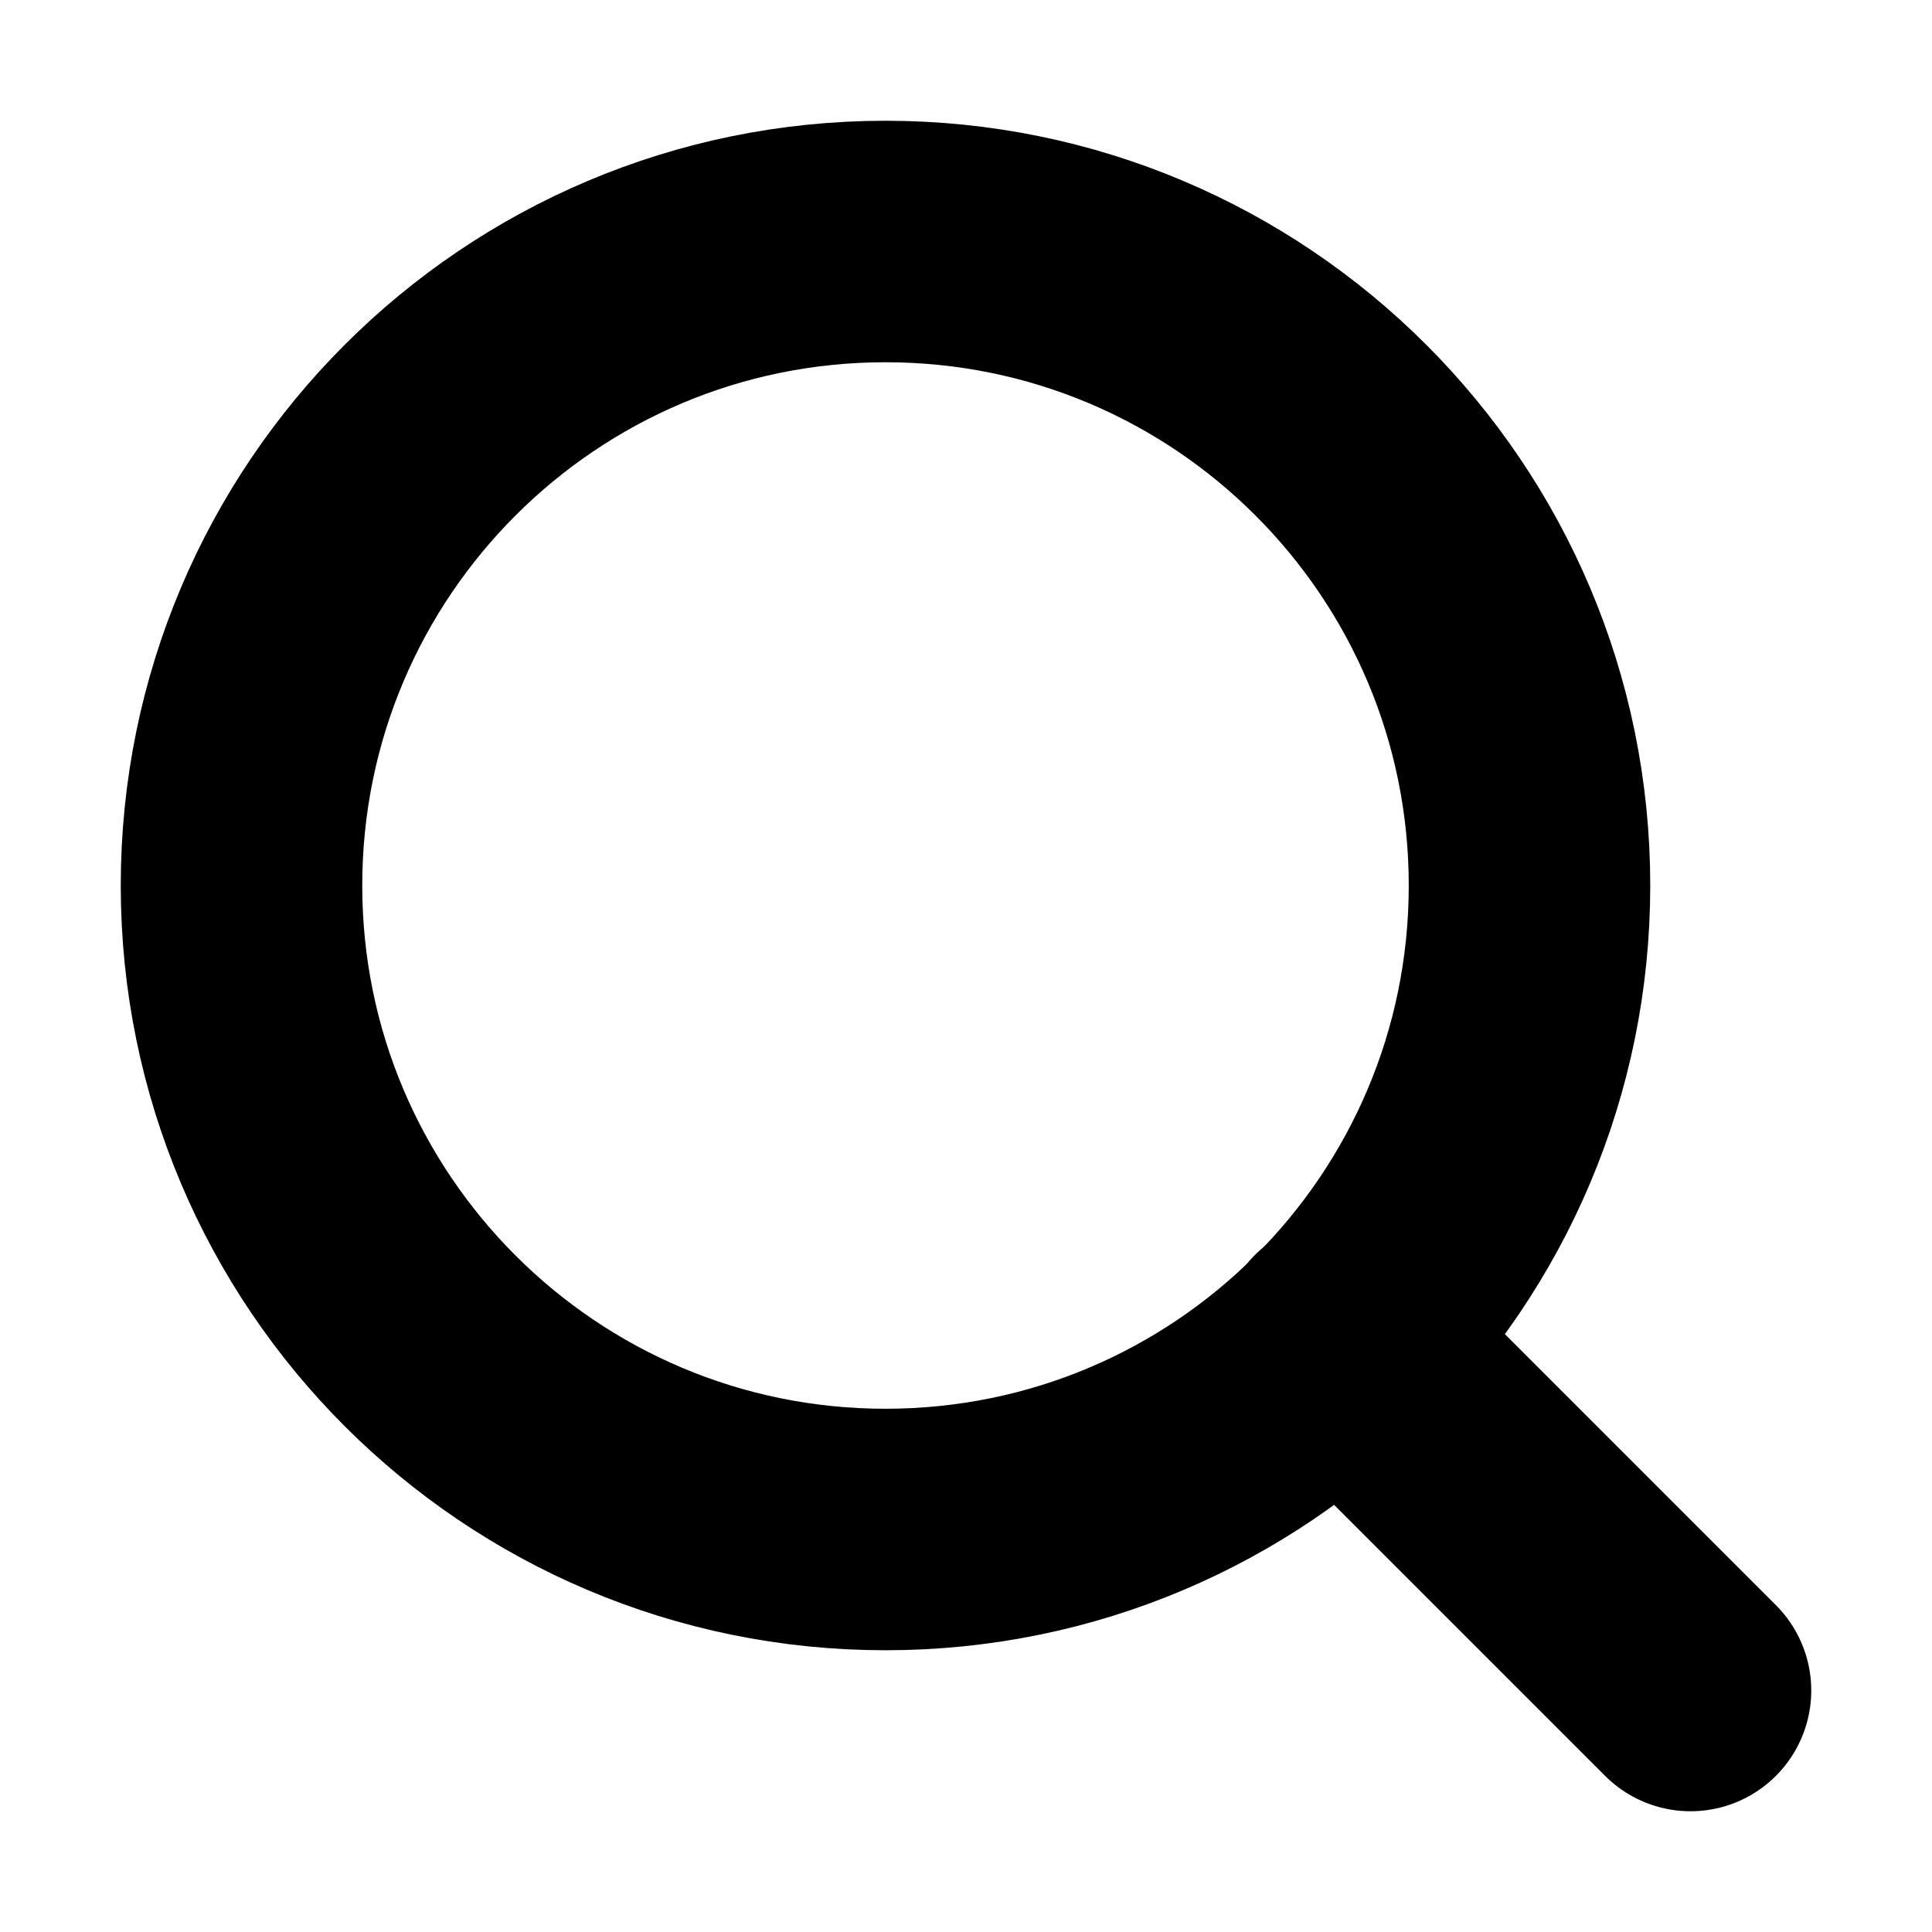
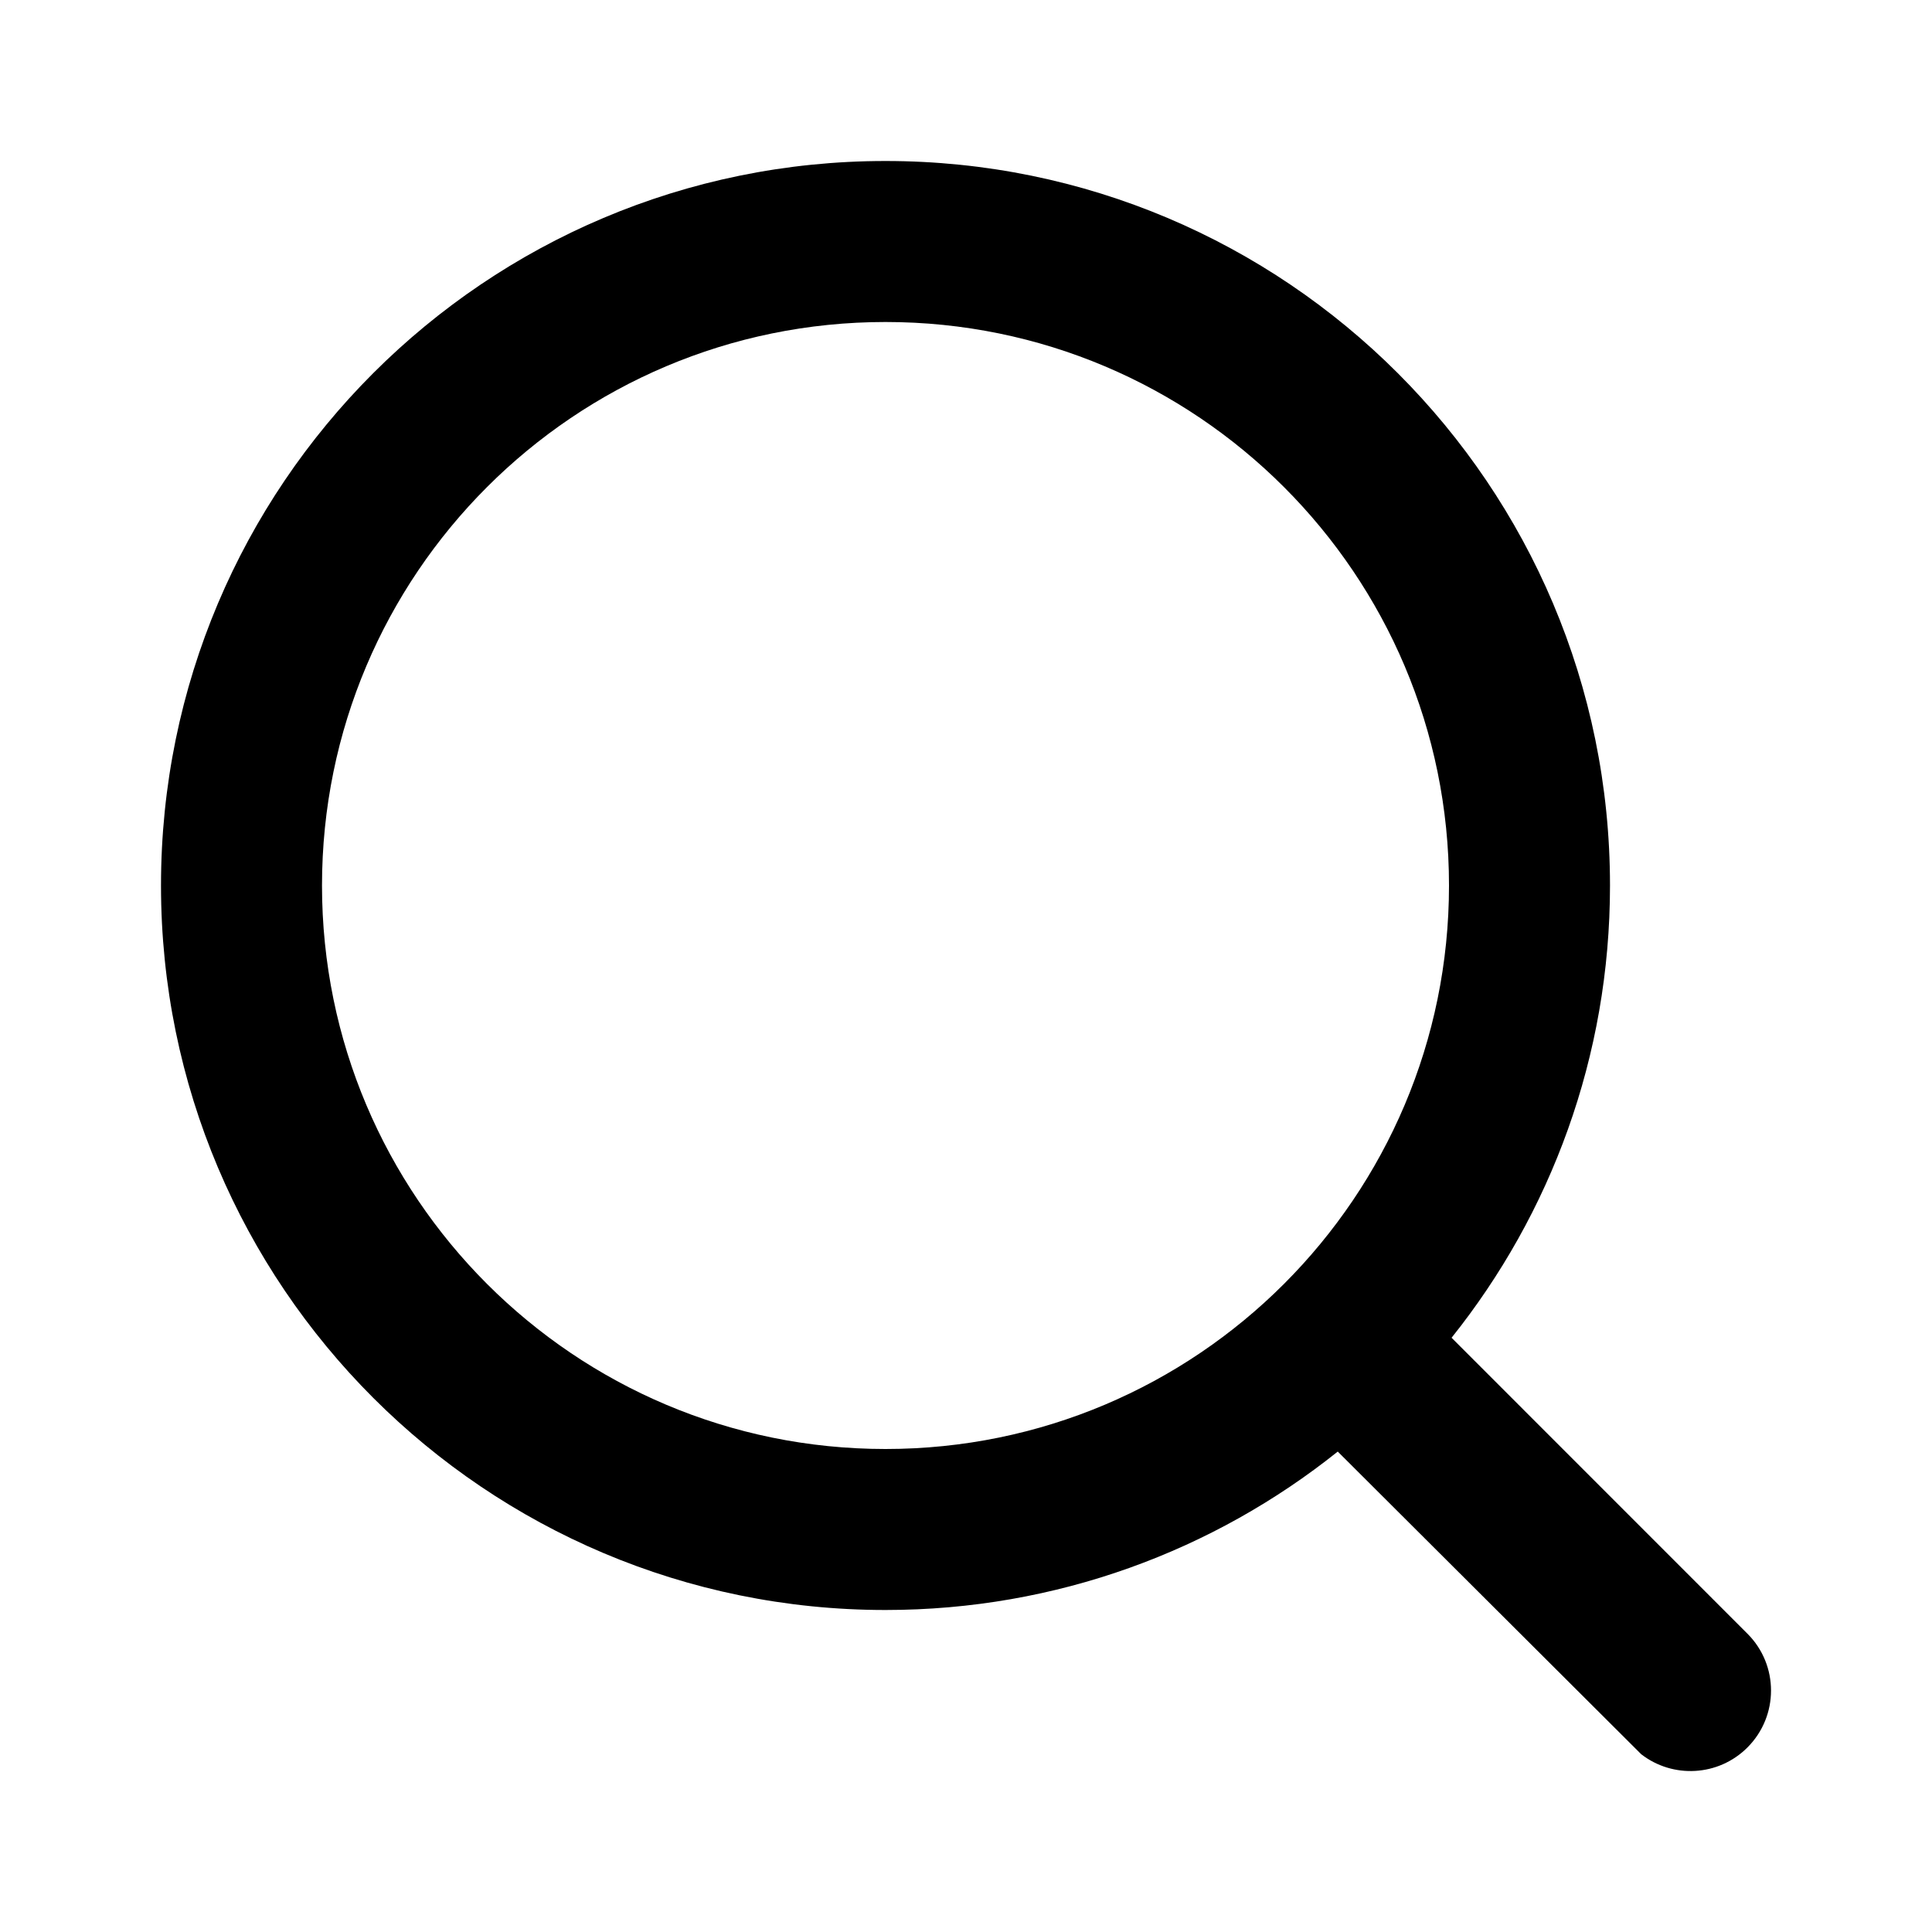
- <svg xmlns="http://www.w3.org/2000/svg" width="20" height="20" viewBox="0 0 24 24" fill="none" stroke="currentColor" stroke-width="3" stroke-linecap="round" stroke-linejoin="round" class="feather feather-search">
-   <circle cx="11" cy="11" r="8" />
-   <line x1="21" y1="21" x2="16.65" y2="16.65" />
+ <svg xmlns="http://www.w3.org/2000/svg" fill="none" height="512" viewBox="0 0 24 24" width="512">
+   <path clip-rule="evenodd" d="m20 11c0-4.971-4.029-9-9-9-4.971 0-9 4.029-9 9 0 4.971 4.029 9 9 9 2.125 0 4.078-.737 5.618-1.968l3.769 3.759c.392.305.96.277 1.32-.083.391-.391.391-1.024 0-1.414l-3.675-3.676c1.231-1.54 1.968-3.492 1.968-5.617zm-16 0c0-3.866 3.134-7 7-7 3.866 0 7 3.134 7 7 0 3.866-3.134 7-7 7-3.866 0-7-3.134-7-7z" fill="rgb(0,0,0)" fill-rule="evenodd" />
</svg>
